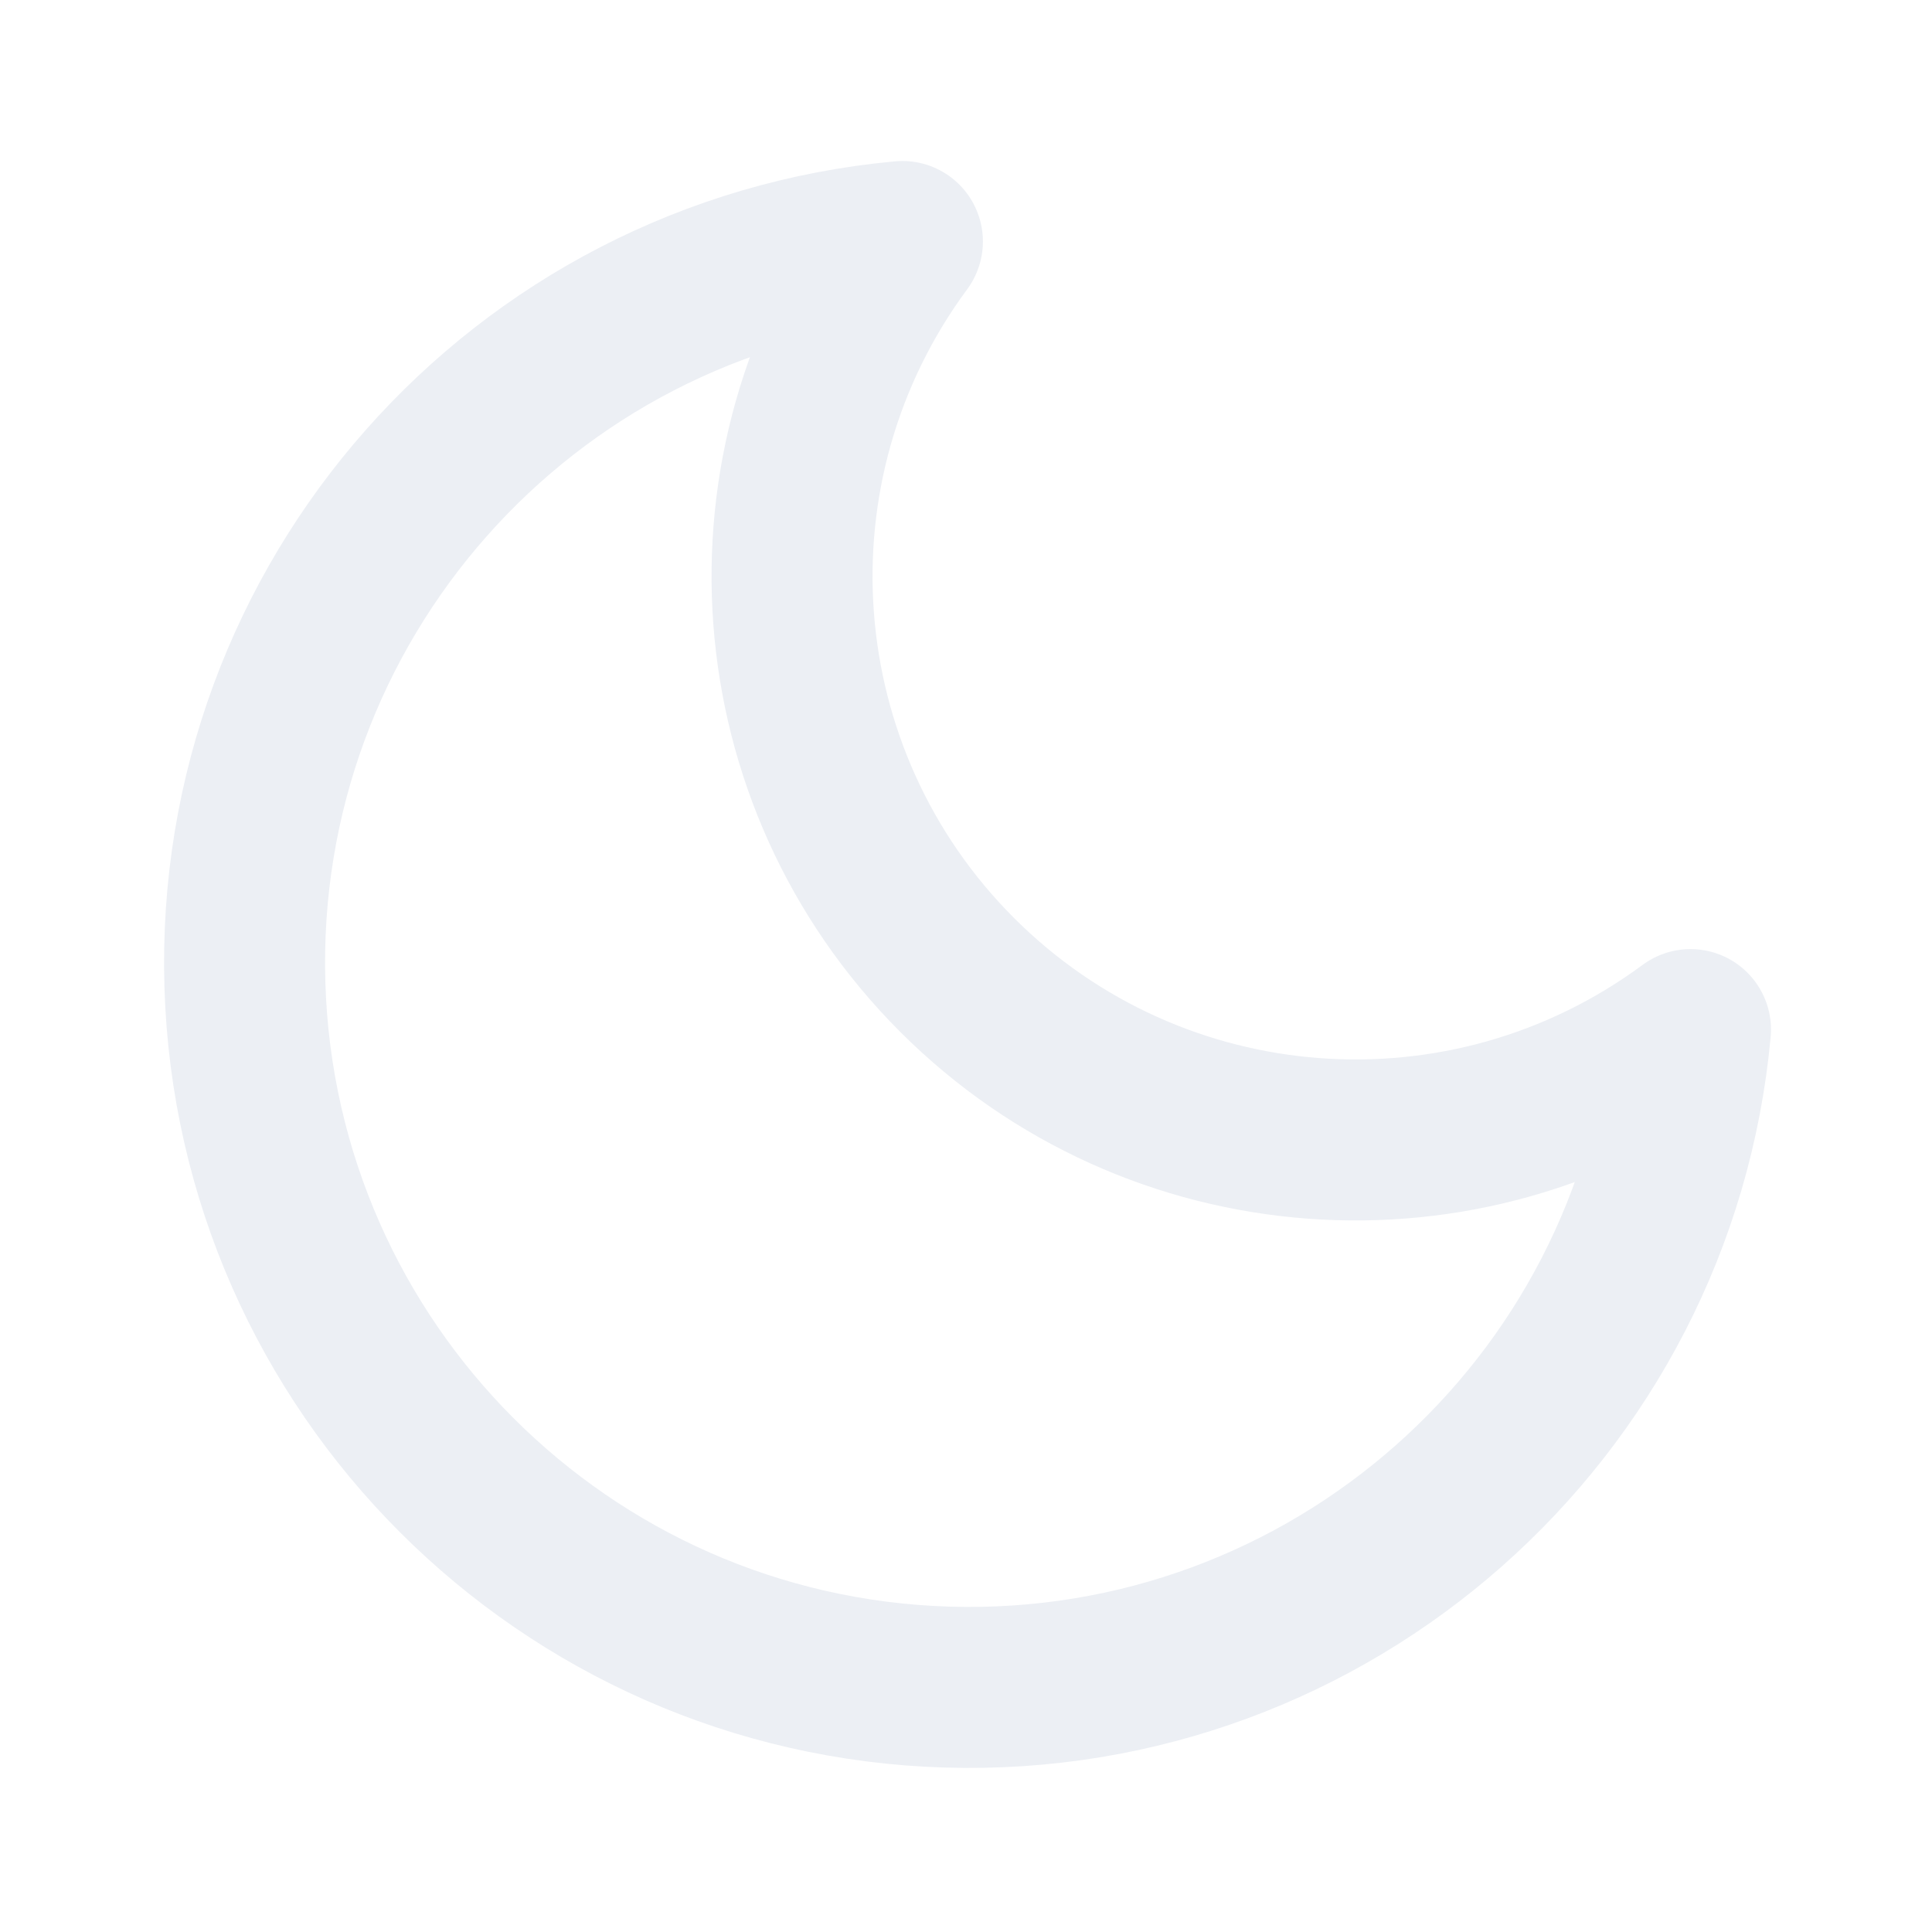
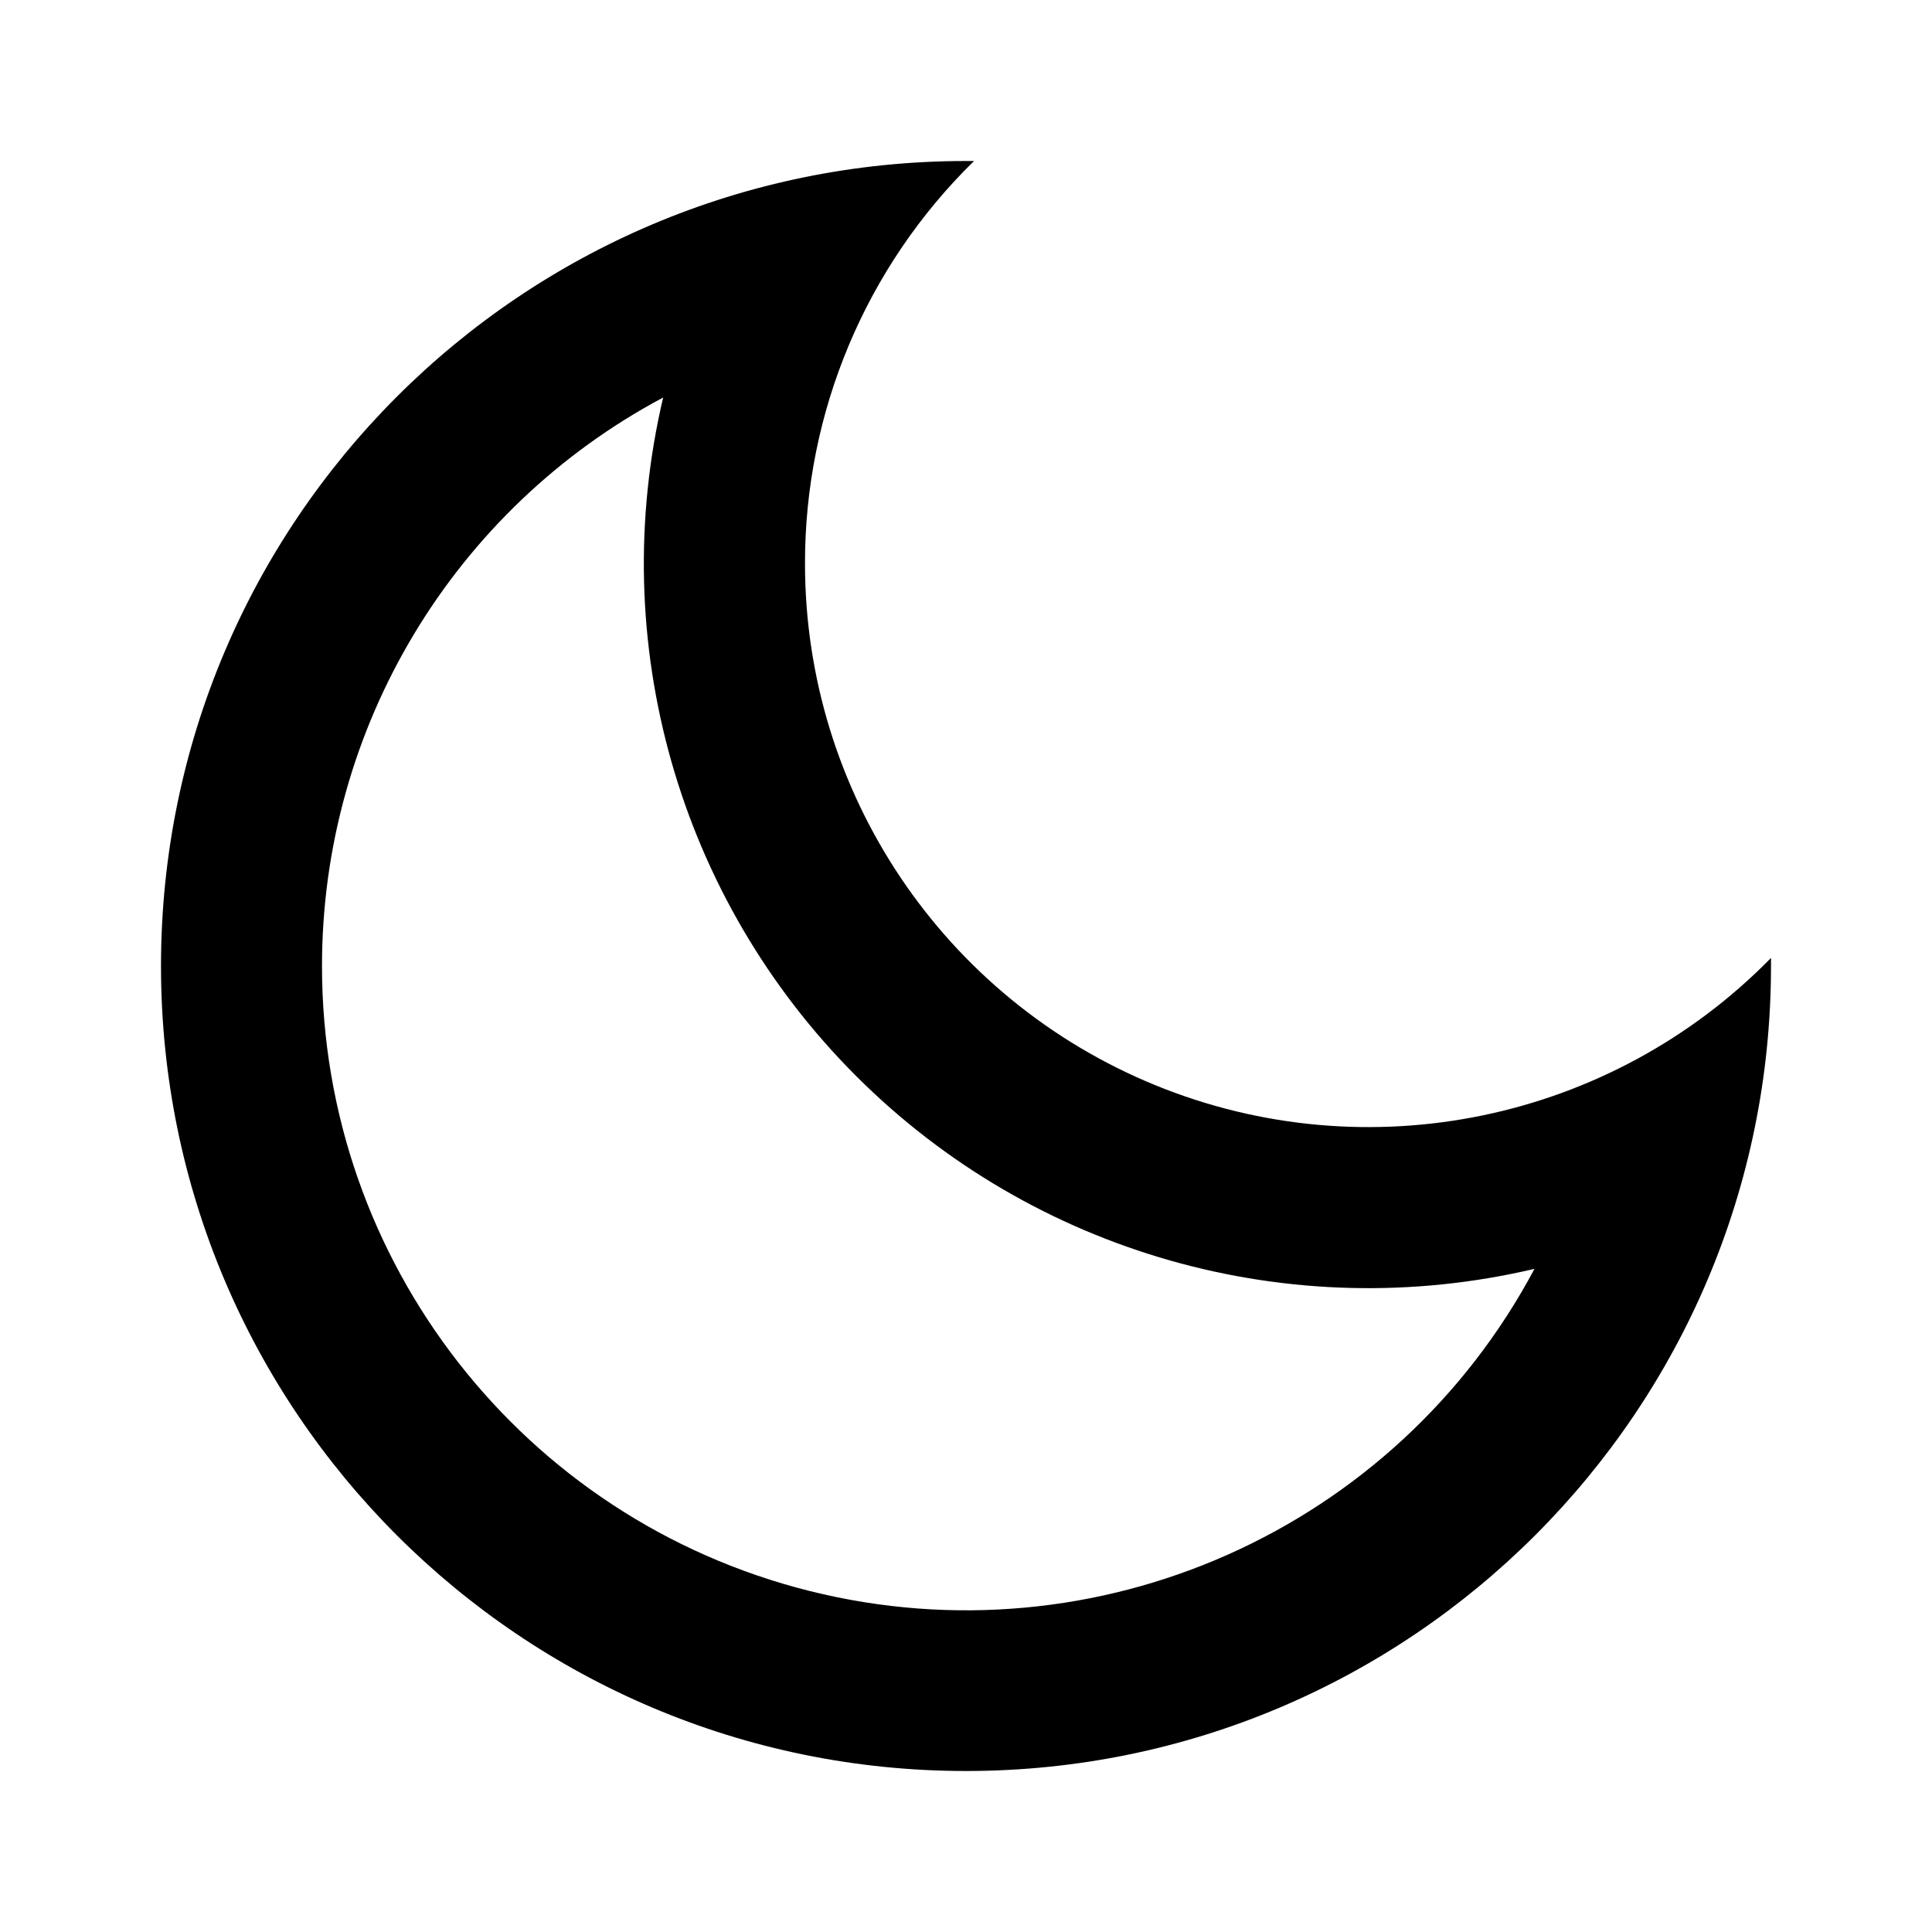
- <svg xmlns="http://www.w3.org/2000/svg" width="16" height="16" viewBox="0 0 24 24" fill="none" stroke="#ECEFF4" stroke-width="2" stroke-linecap="round" stroke-linejoin="round" class="feather feather-moon">
-   <path d="M21 12.79A9 9 0 1 1 11.21 3 7 7 0 0 0 21 12.79z" />
+ <svg xmlns="http://www.w3.org/2000/svg" width="64" height="64" viewBox="0 0 24 24">
+   <path fill="currentColor" d="M10 7a7 7 0 0 0 12 4.9v.1c0 5.523-4.477 10-10 10S2 17.523 2 12S6.477 2 12 2h.1A6.98 6.98 0 0 0 10 7Zm-6 5a8 8 0 0 0 15.062 3.762A9 9 0 0 1 8.238 4.938A7.999 7.999 0 0 0 4 12Z" />
</svg>
